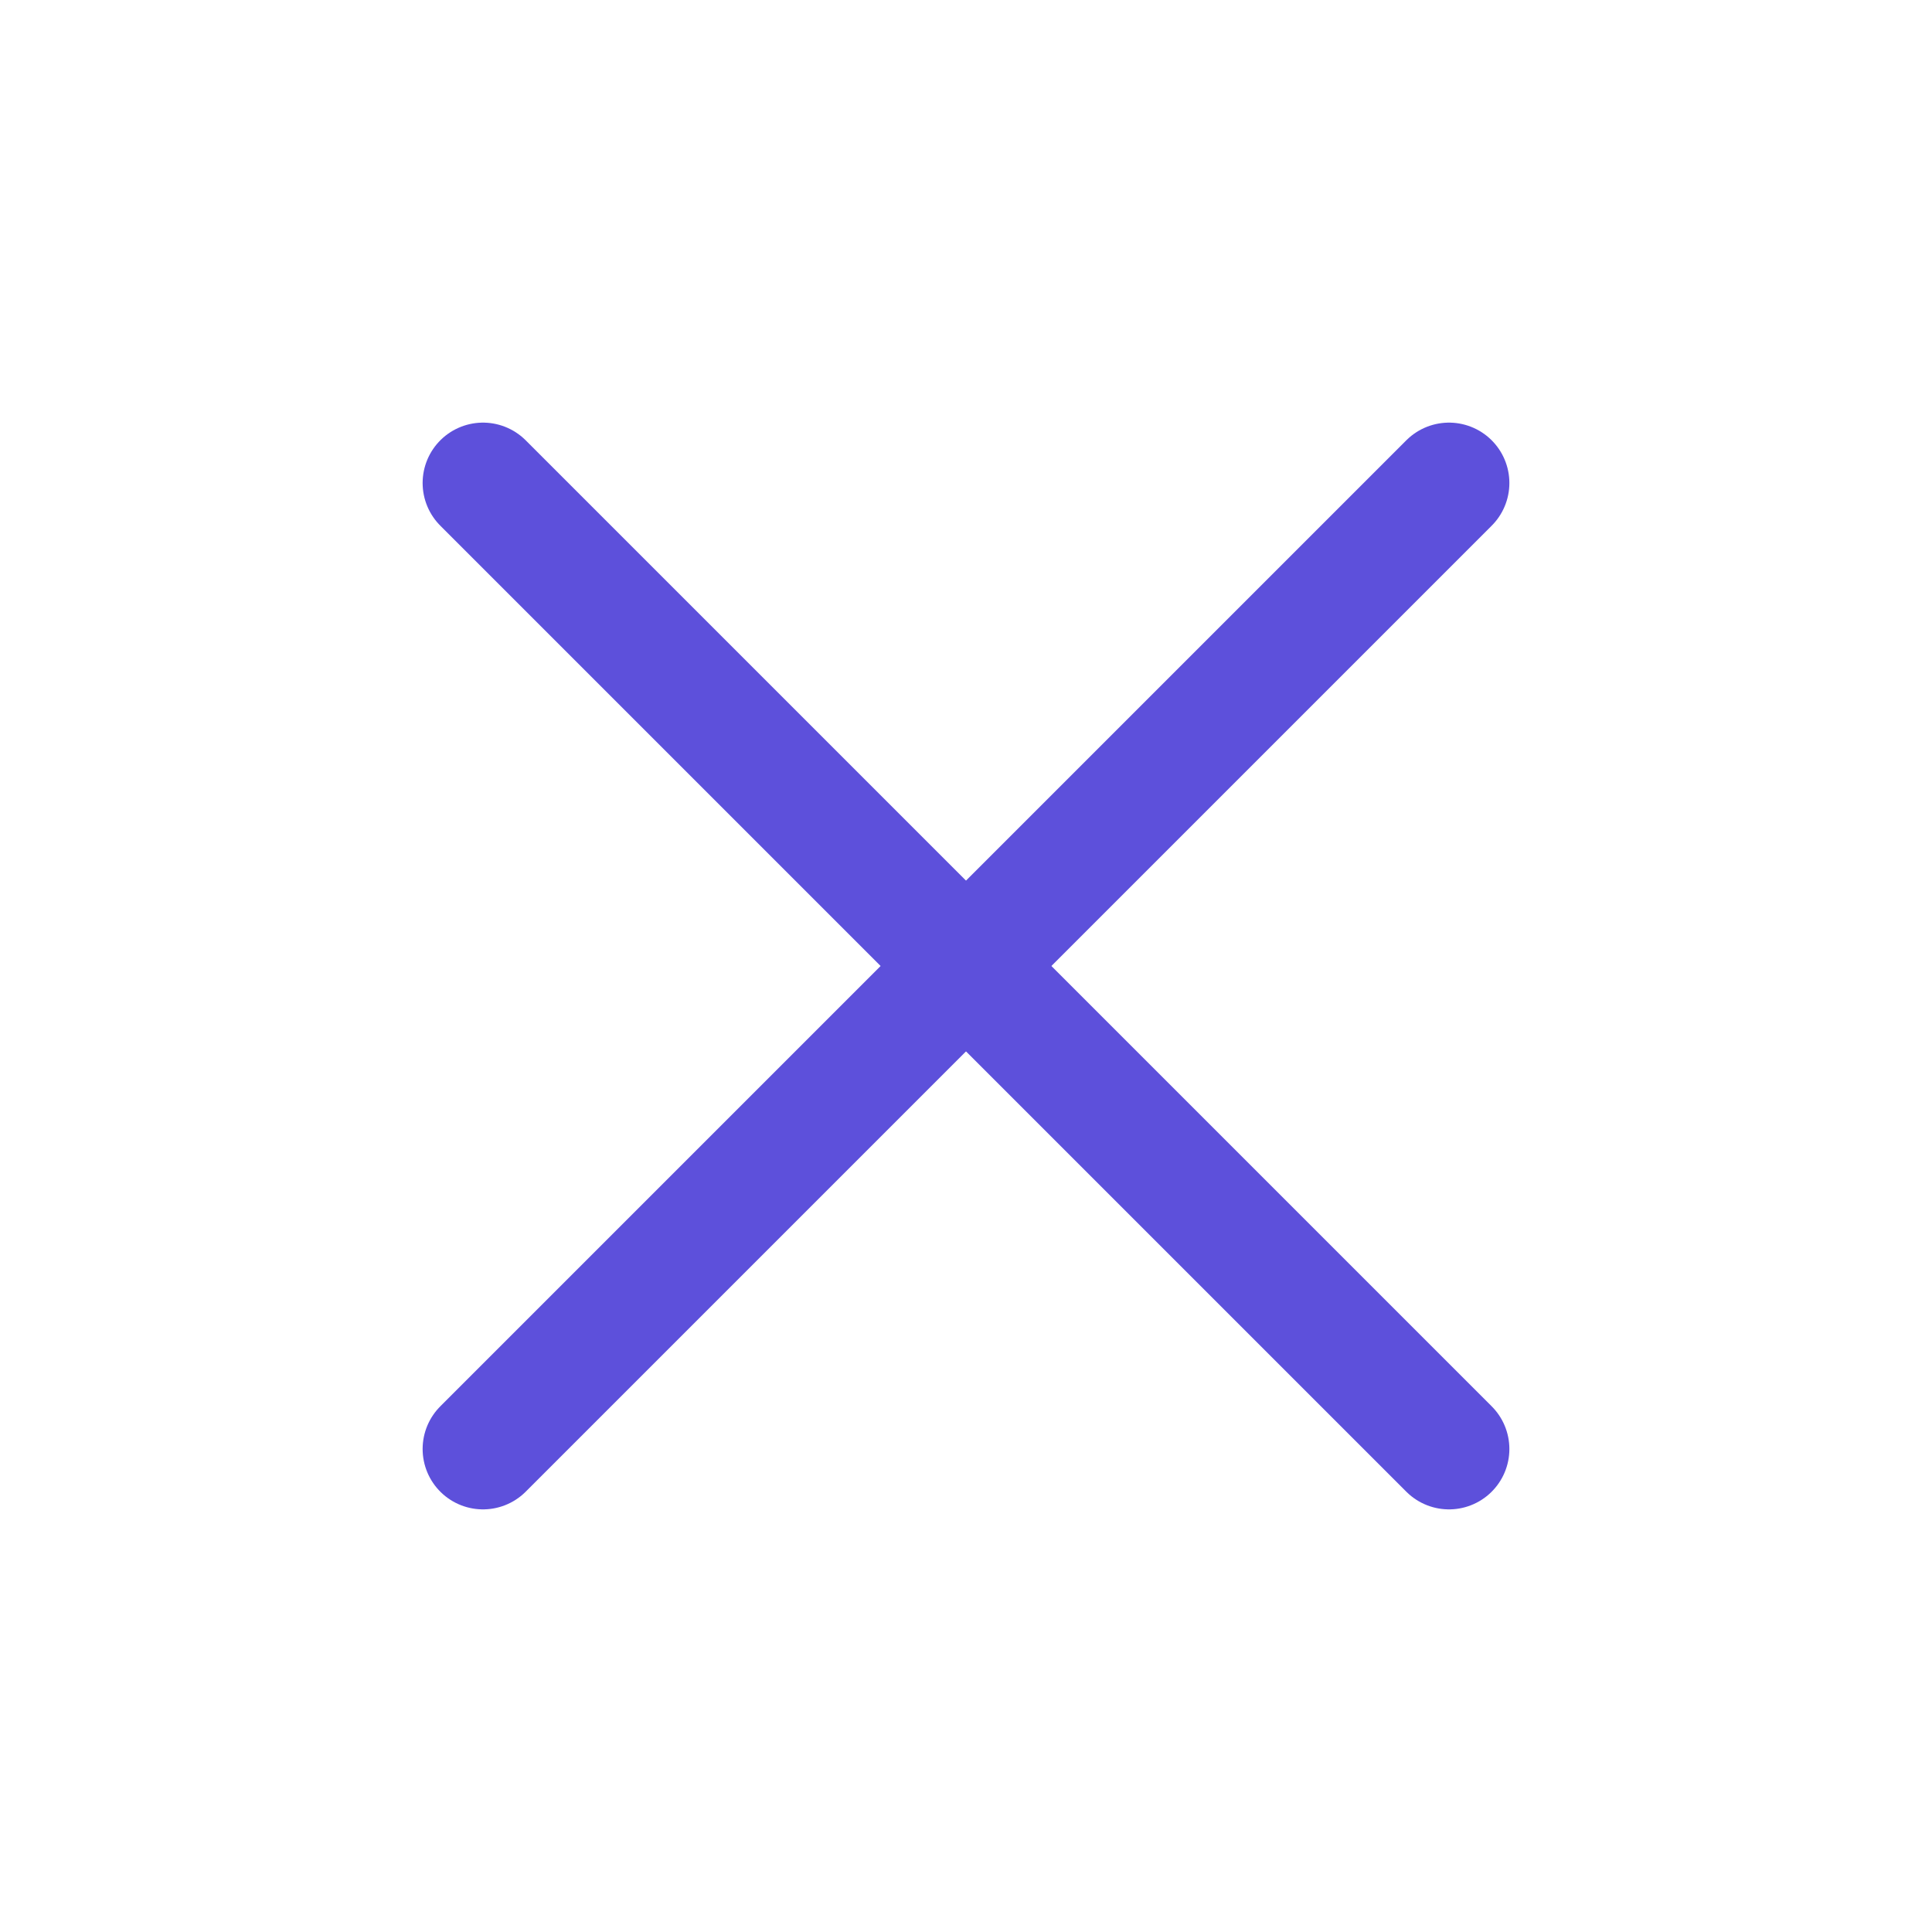
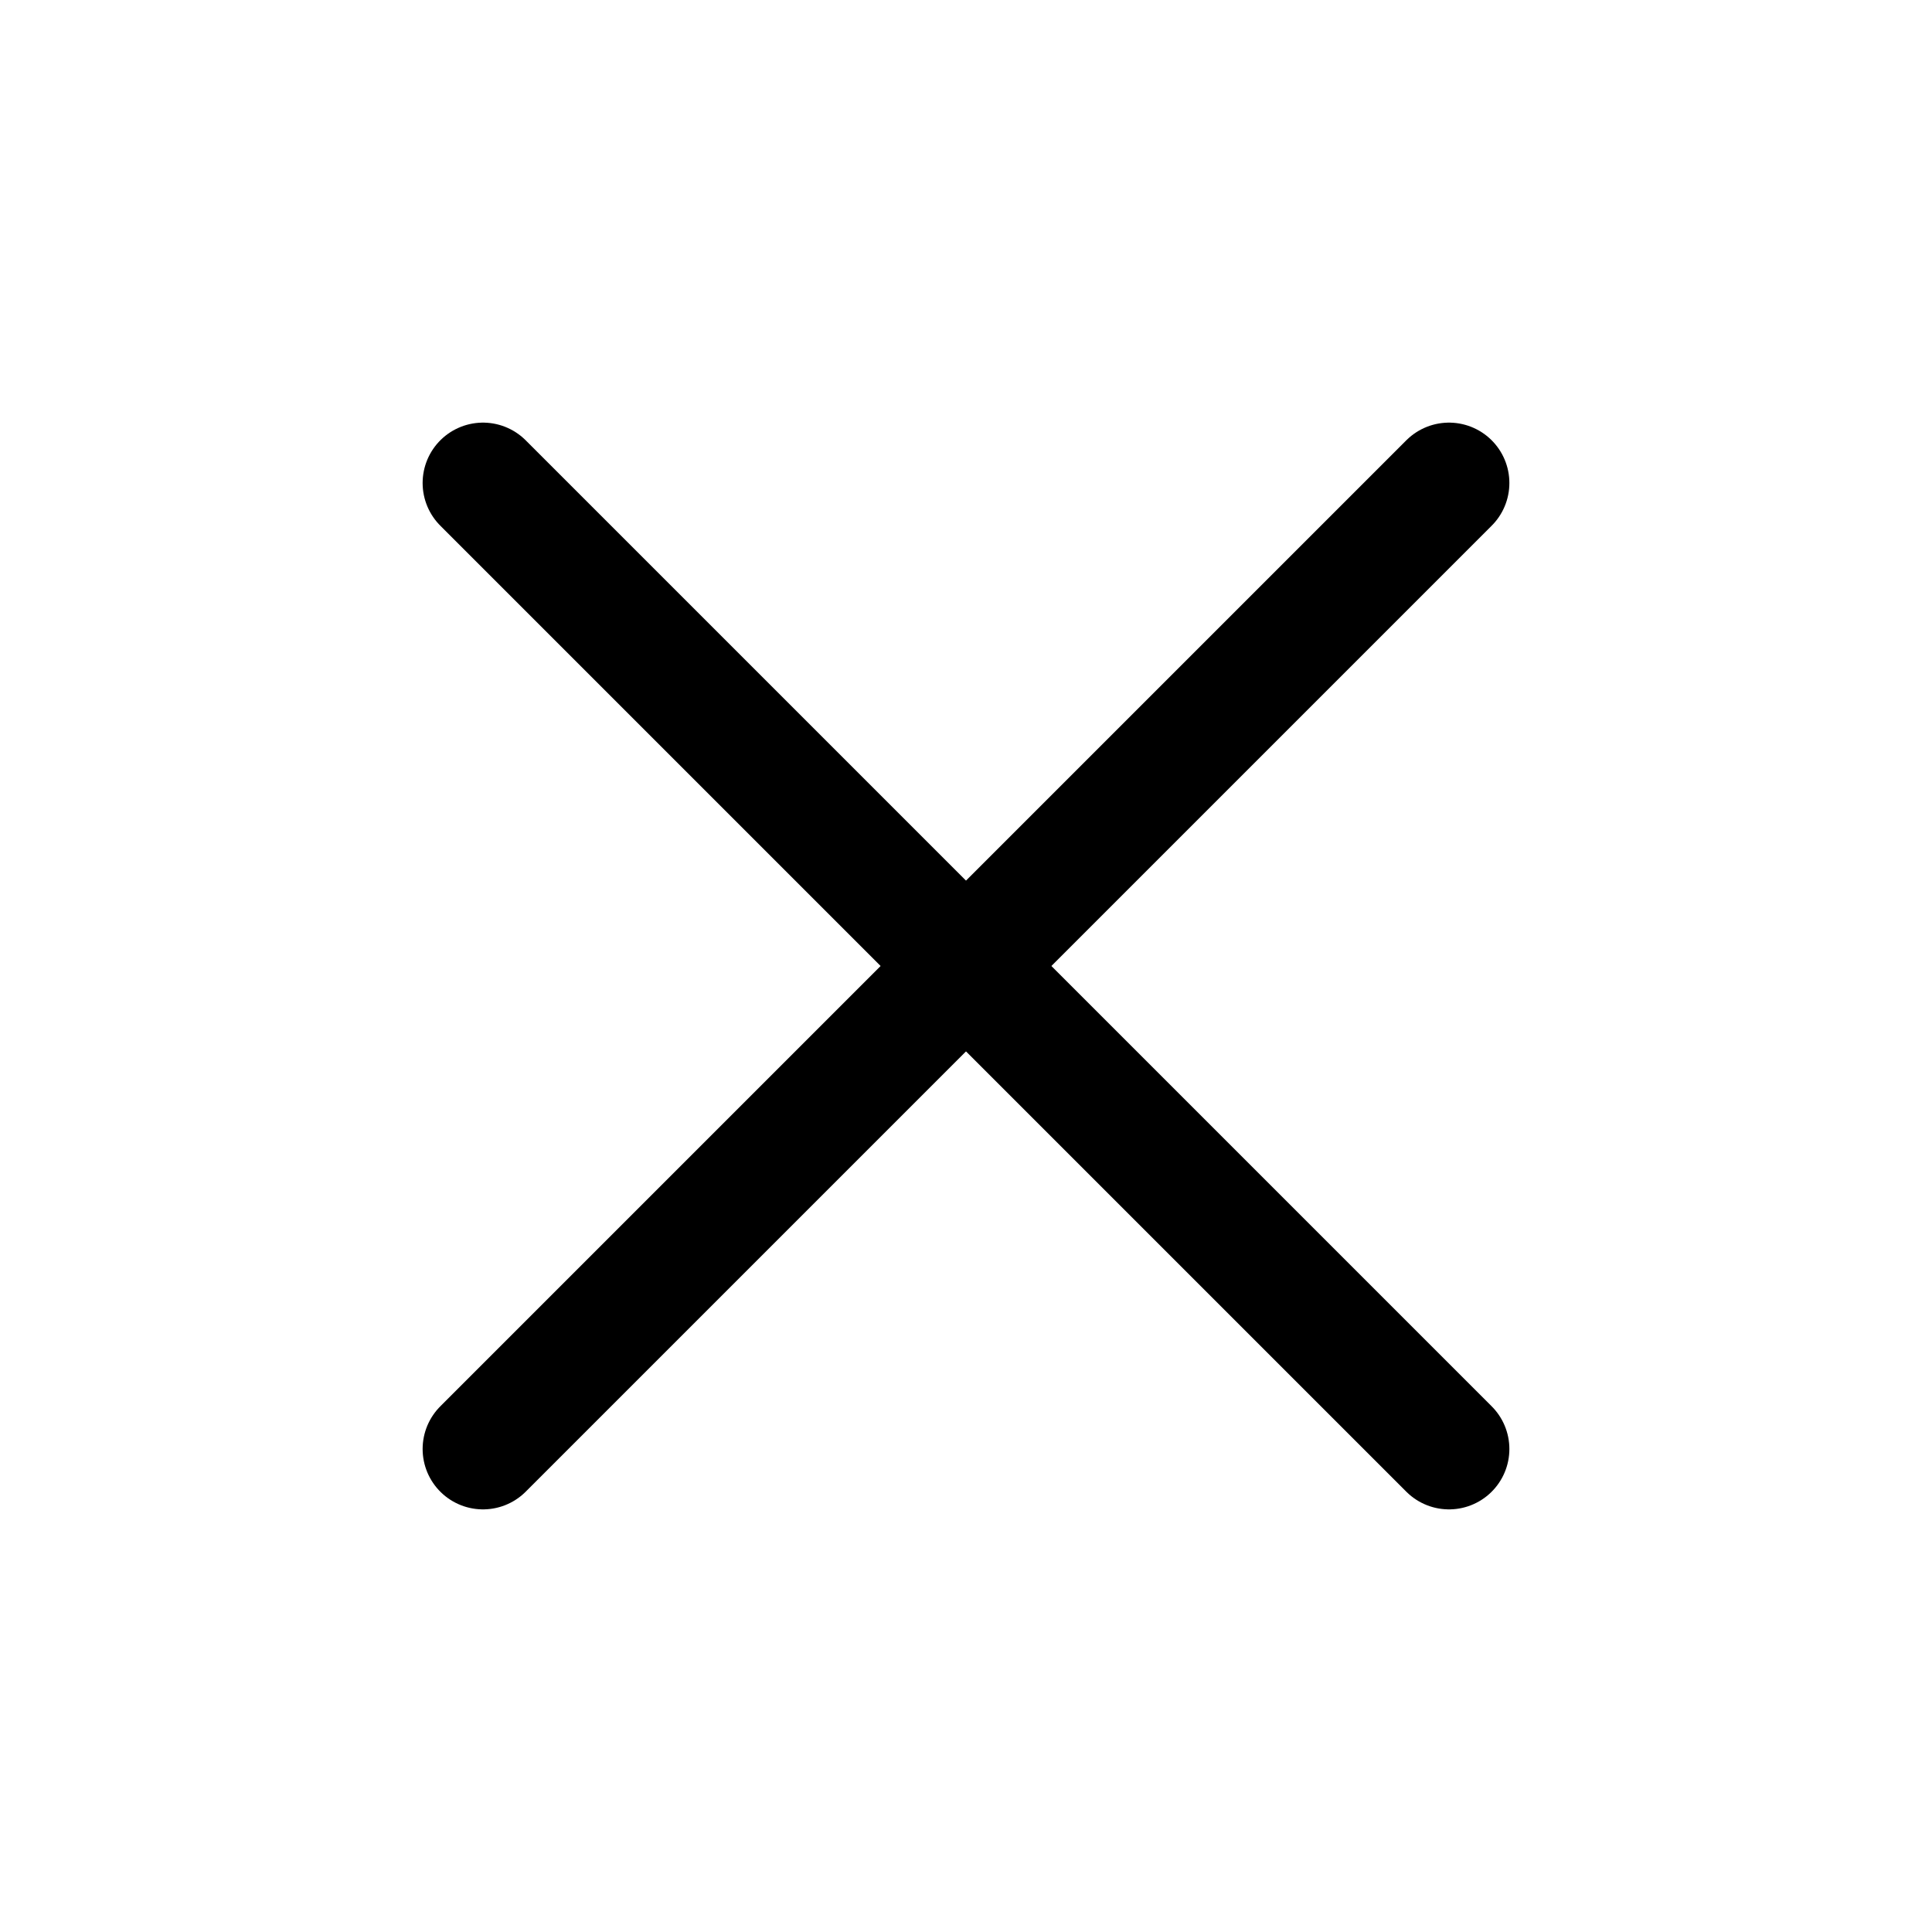
<svg xmlns="http://www.w3.org/2000/svg" id="Groupe_249" data-name="Groupe 249" width="24" height="24" viewBox="0 0 24 24">
  <path id="Tracé_22" data-name="Tracé 22" d="M0,0H24V24H0Z" fill="none" />
-   <line id="Ligne_49" data-name="Ligne 49" x1="12" y2="12" transform="translate(6 6)" fill="none" stroke="#5d50db" stroke-linecap="round" stroke-linejoin="round" stroke-width="1.5" />
-   <line id="Ligne_50" data-name="Ligne 50" x2="12" y2="12" transform="translate(6 6)" fill="none" stroke="#5d50db" stroke-linecap="round" stroke-linejoin="round" stroke-width="1.5" />
+   <line id="Ligne_49" data-name="Ligne 49" x1="12" y2="12" transform="translate(6 6)" fill="none" stroke="currentColor" stroke-linecap="round" stroke-linejoin="round" stroke-width="1.5" />
+   <line id="Ligne_50" data-name="Ligne 50" x2="12" y2="12" transform="translate(6 6)" fill="none" stroke="currentColor" stroke-linecap="round" stroke-linejoin="round" stroke-width="1.5" />
</svg>
